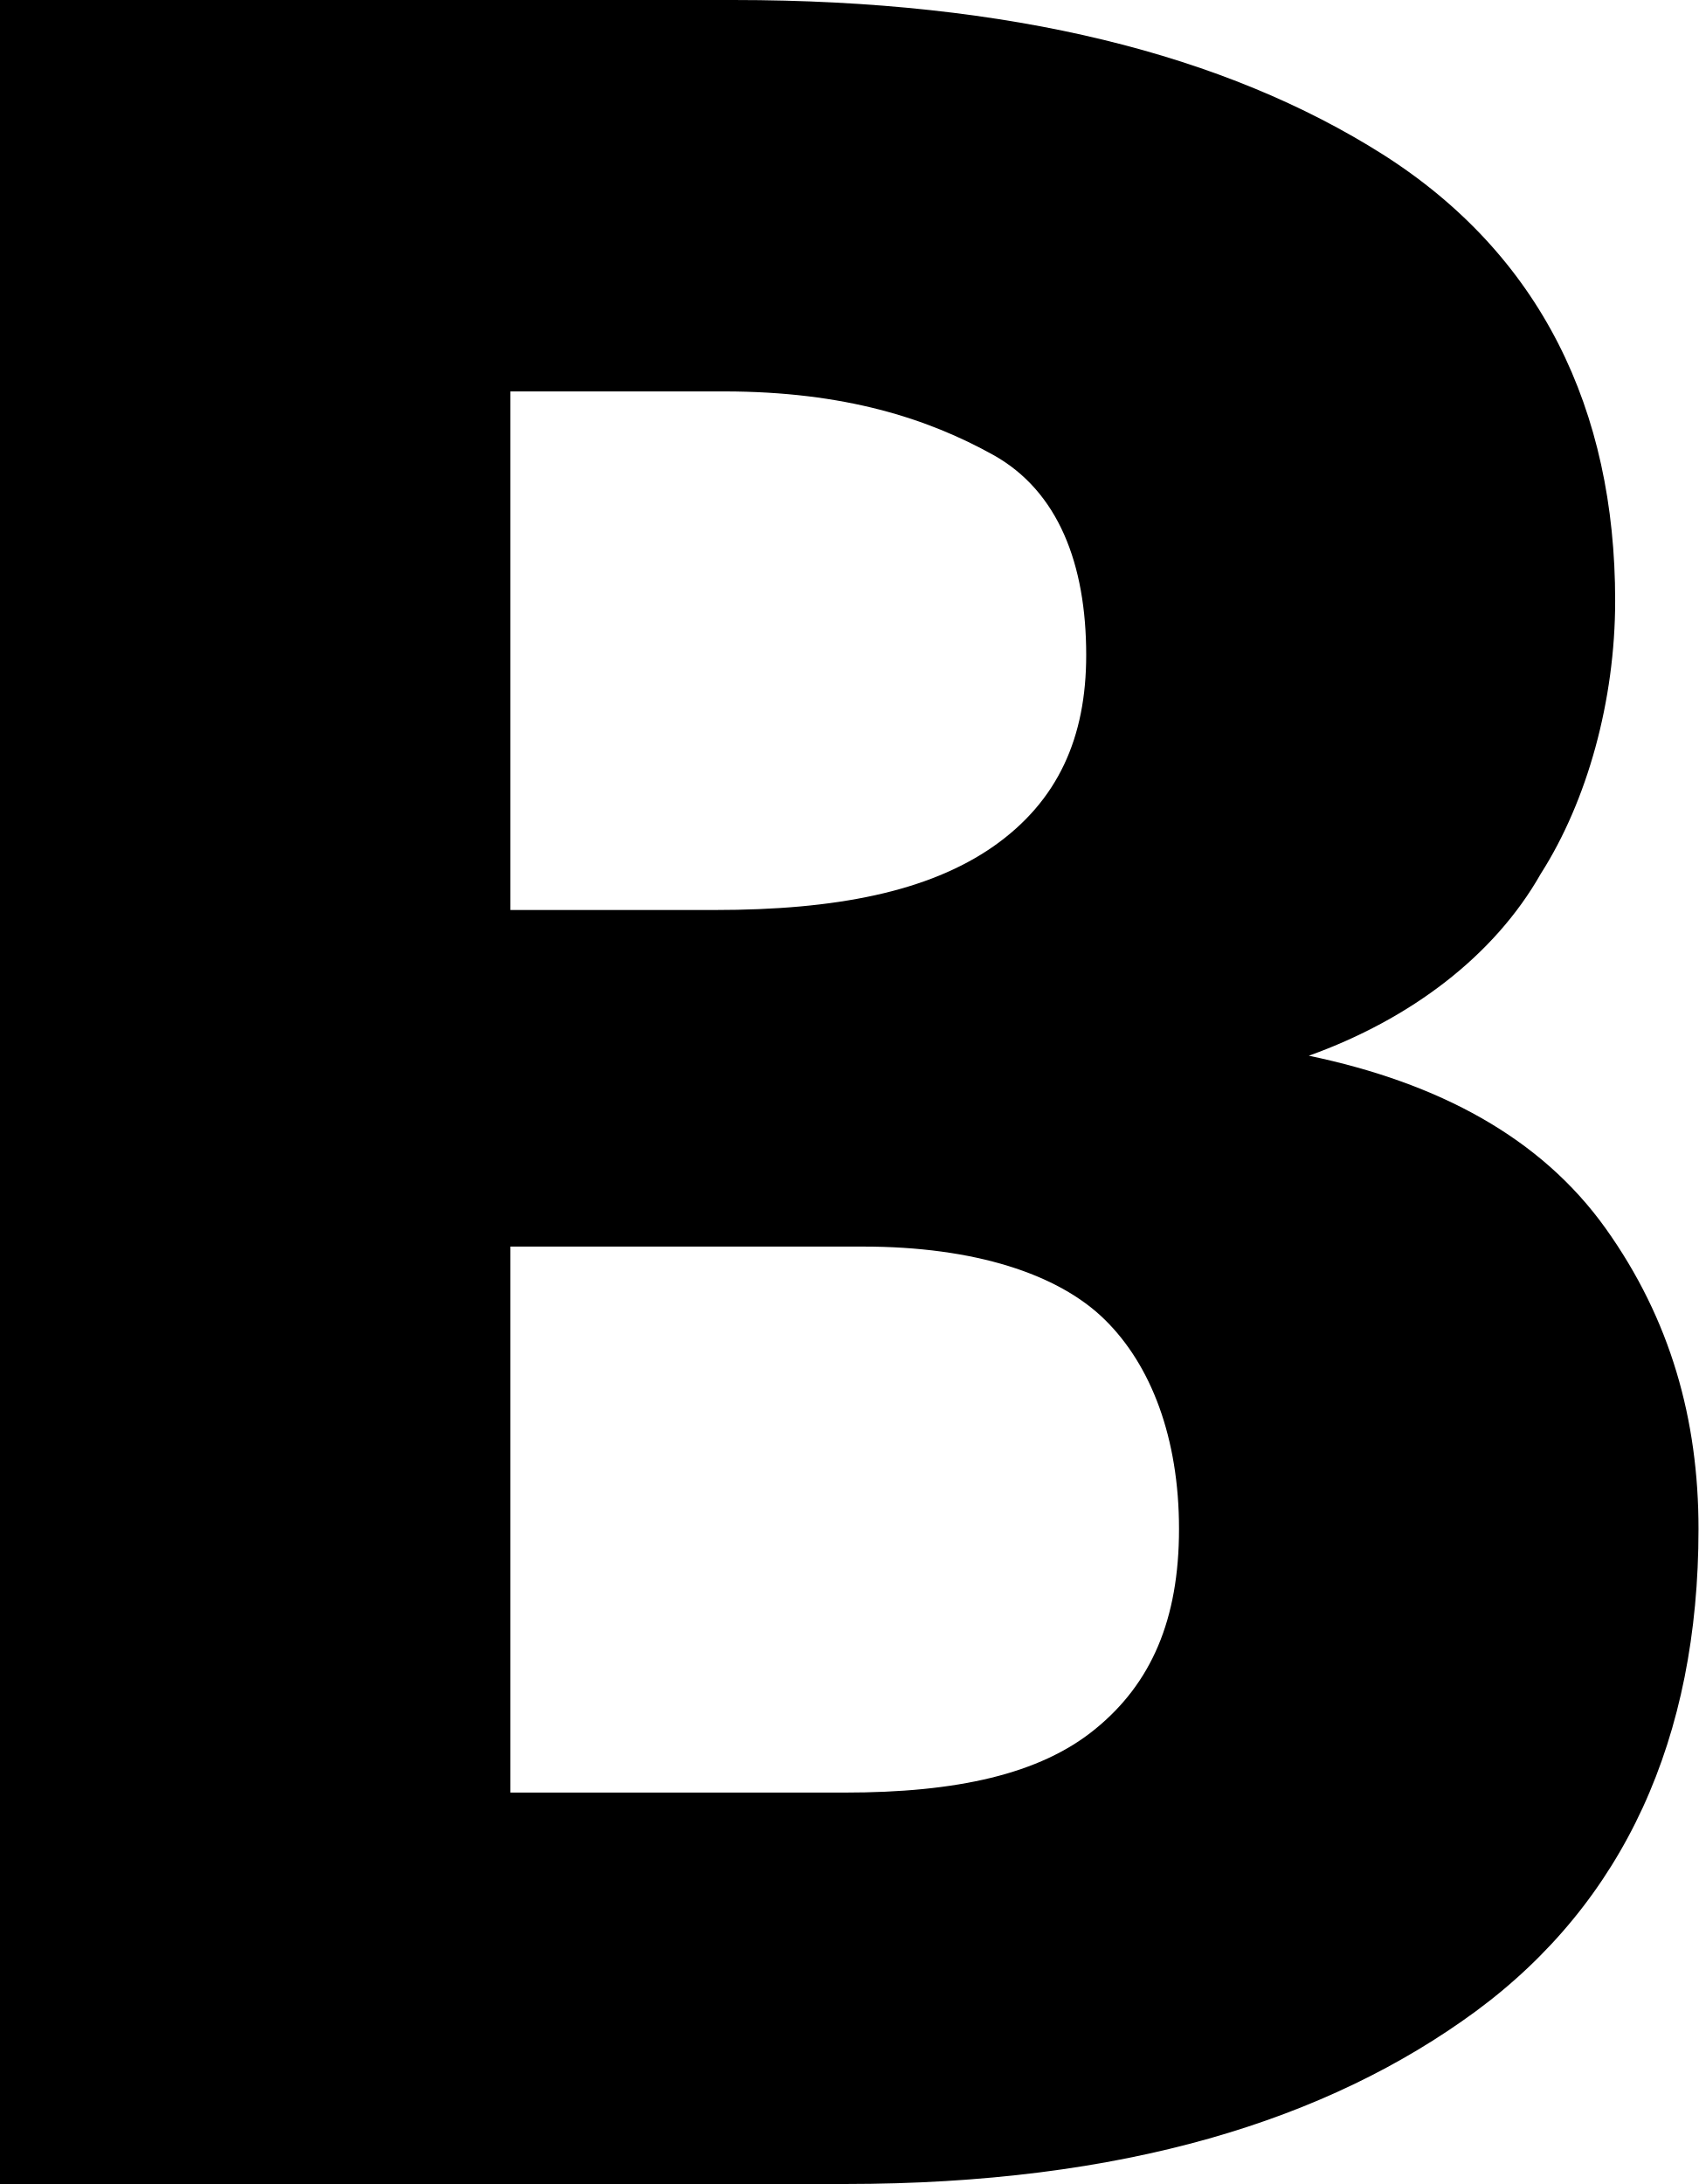
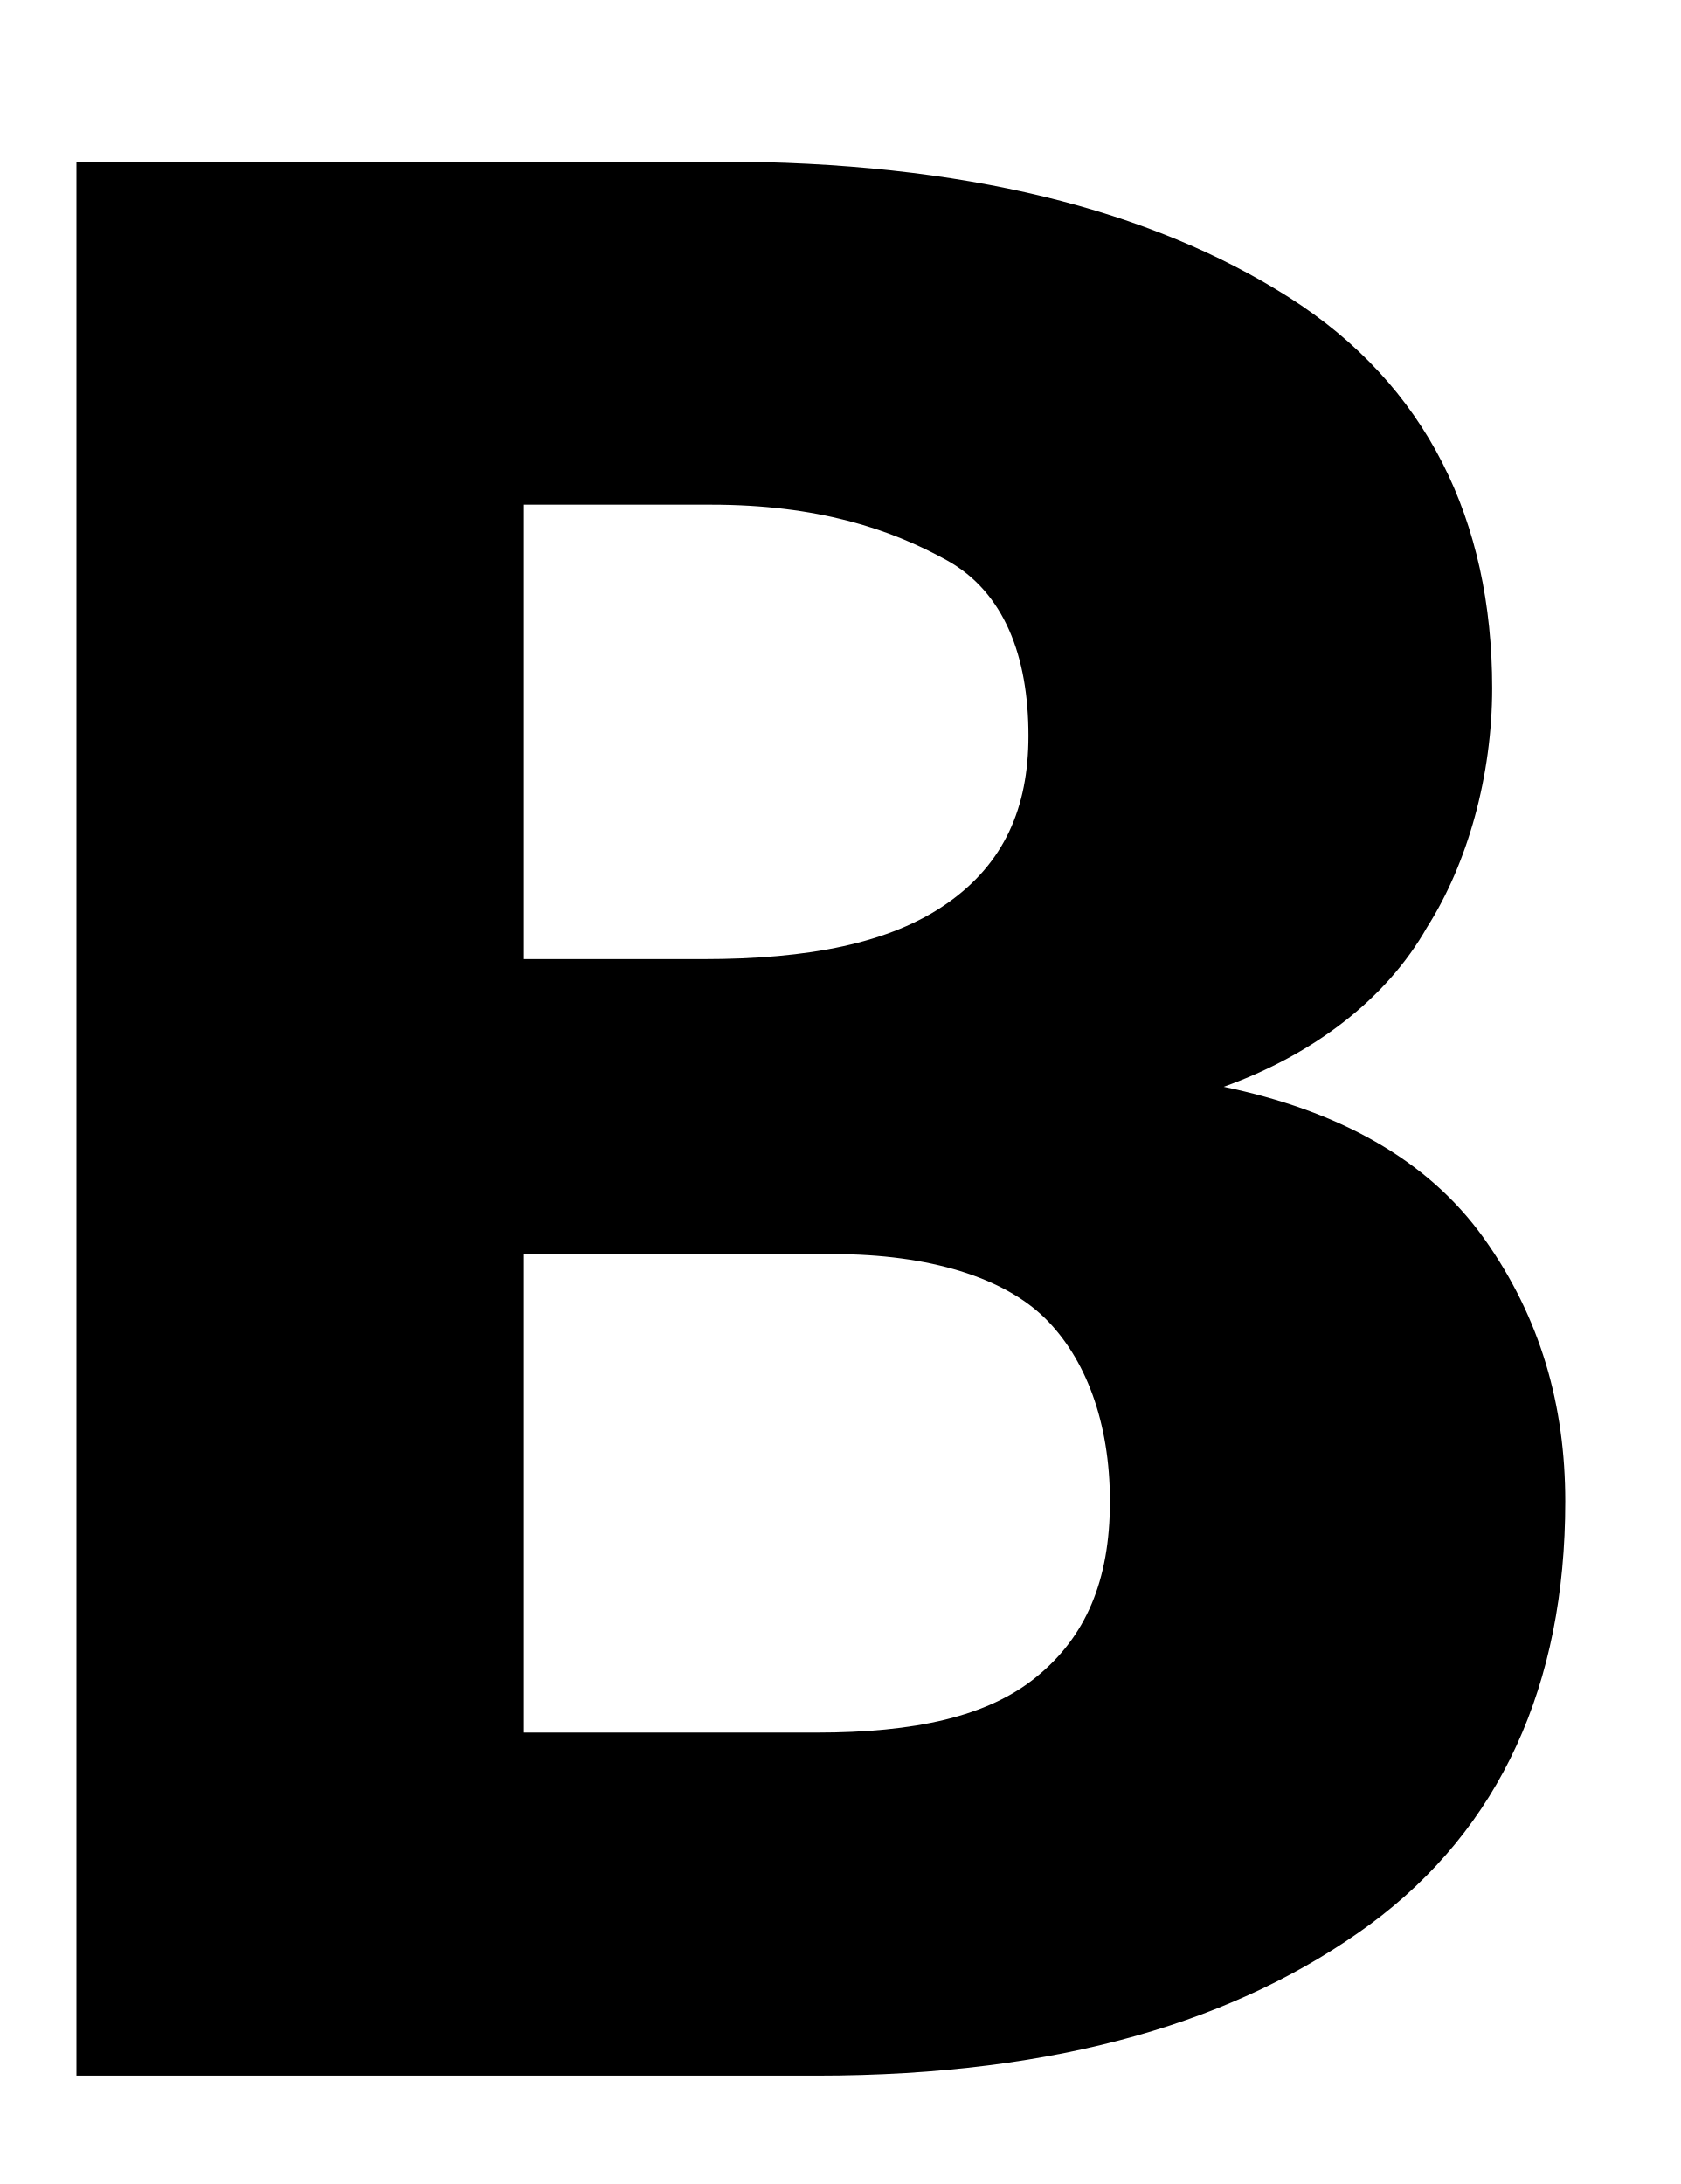
- <svg xmlns="http://www.w3.org/2000/svg" width="14" height="18" viewBox="0 0 14 18" fill="none">
-   <path d="M0 18V0H6.045C8.34 0 10.1 0.451 11.4 1.274C12.7 2.101 13.313 3.375 13.313 4.951C13.313 5.774 13.083 6.601 12.7 7.201C12.318 7.875 11.63 8.399 10.788 8.701C11.857 8.924 12.7 9.375 13.235 10.125C13.77 10.875 14 11.701 14 12.601C14 14.326 13.387 15.674 12.165 16.576C10.94 17.476 9.258 18 6.963 18H0ZM4.207 7.5H5.893C6.885 7.5 7.65 7.351 8.188 6.976C8.723 6.601 8.953 6.076 8.953 5.399C8.953 4.649 8.723 4.049 8.188 3.75C7.65 3.451 6.963 3.226 5.968 3.226H4.207V7.5ZM4.207 10.274V14.774H6.963C7.88 14.774 8.57 14.625 9.028 14.25C9.488 13.875 9.718 13.351 9.718 12.601C9.718 11.851 9.488 11.25 9.105 10.875C8.723 10.5 8.032 10.274 7.115 10.274H4.207Z" fill="black" />
+ <svg xmlns="http://www.w3.org/2000/svg" width="10" height="13" viewBox="0 0 10 13" fill="none">
+   <path d="M0.455 12.355V0.962H4.281C5.734 0.962 6.848 1.248 7.67 1.769C8.493 2.292 8.881 3.098 8.881 4.096C8.881 4.617 8.735 5.14 8.493 5.52C8.251 5.947 7.816 6.278 7.283 6.469C7.96 6.61 8.493 6.896 8.832 7.371C9.17 7.845 9.316 8.368 9.316 8.937C9.316 10.03 8.928 10.883 8.155 11.454C7.379 12.023 6.314 12.355 4.862 12.355H0.455ZM3.118 5.709H4.185C4.813 5.709 5.297 5.615 5.637 5.377C5.976 5.14 6.121 4.808 6.121 4.38C6.121 3.905 5.976 3.525 5.637 3.336C5.297 3.147 4.862 3.004 4.232 3.004H3.118V5.709ZM3.118 7.465V10.313H4.862C5.442 10.313 5.879 10.219 6.169 9.981C6.46 9.744 6.606 9.412 6.606 8.937C6.606 8.463 6.46 8.083 6.218 7.845C5.976 7.608 5.539 7.465 4.958 7.465H3.118Z" fill="black" />
</svg>
